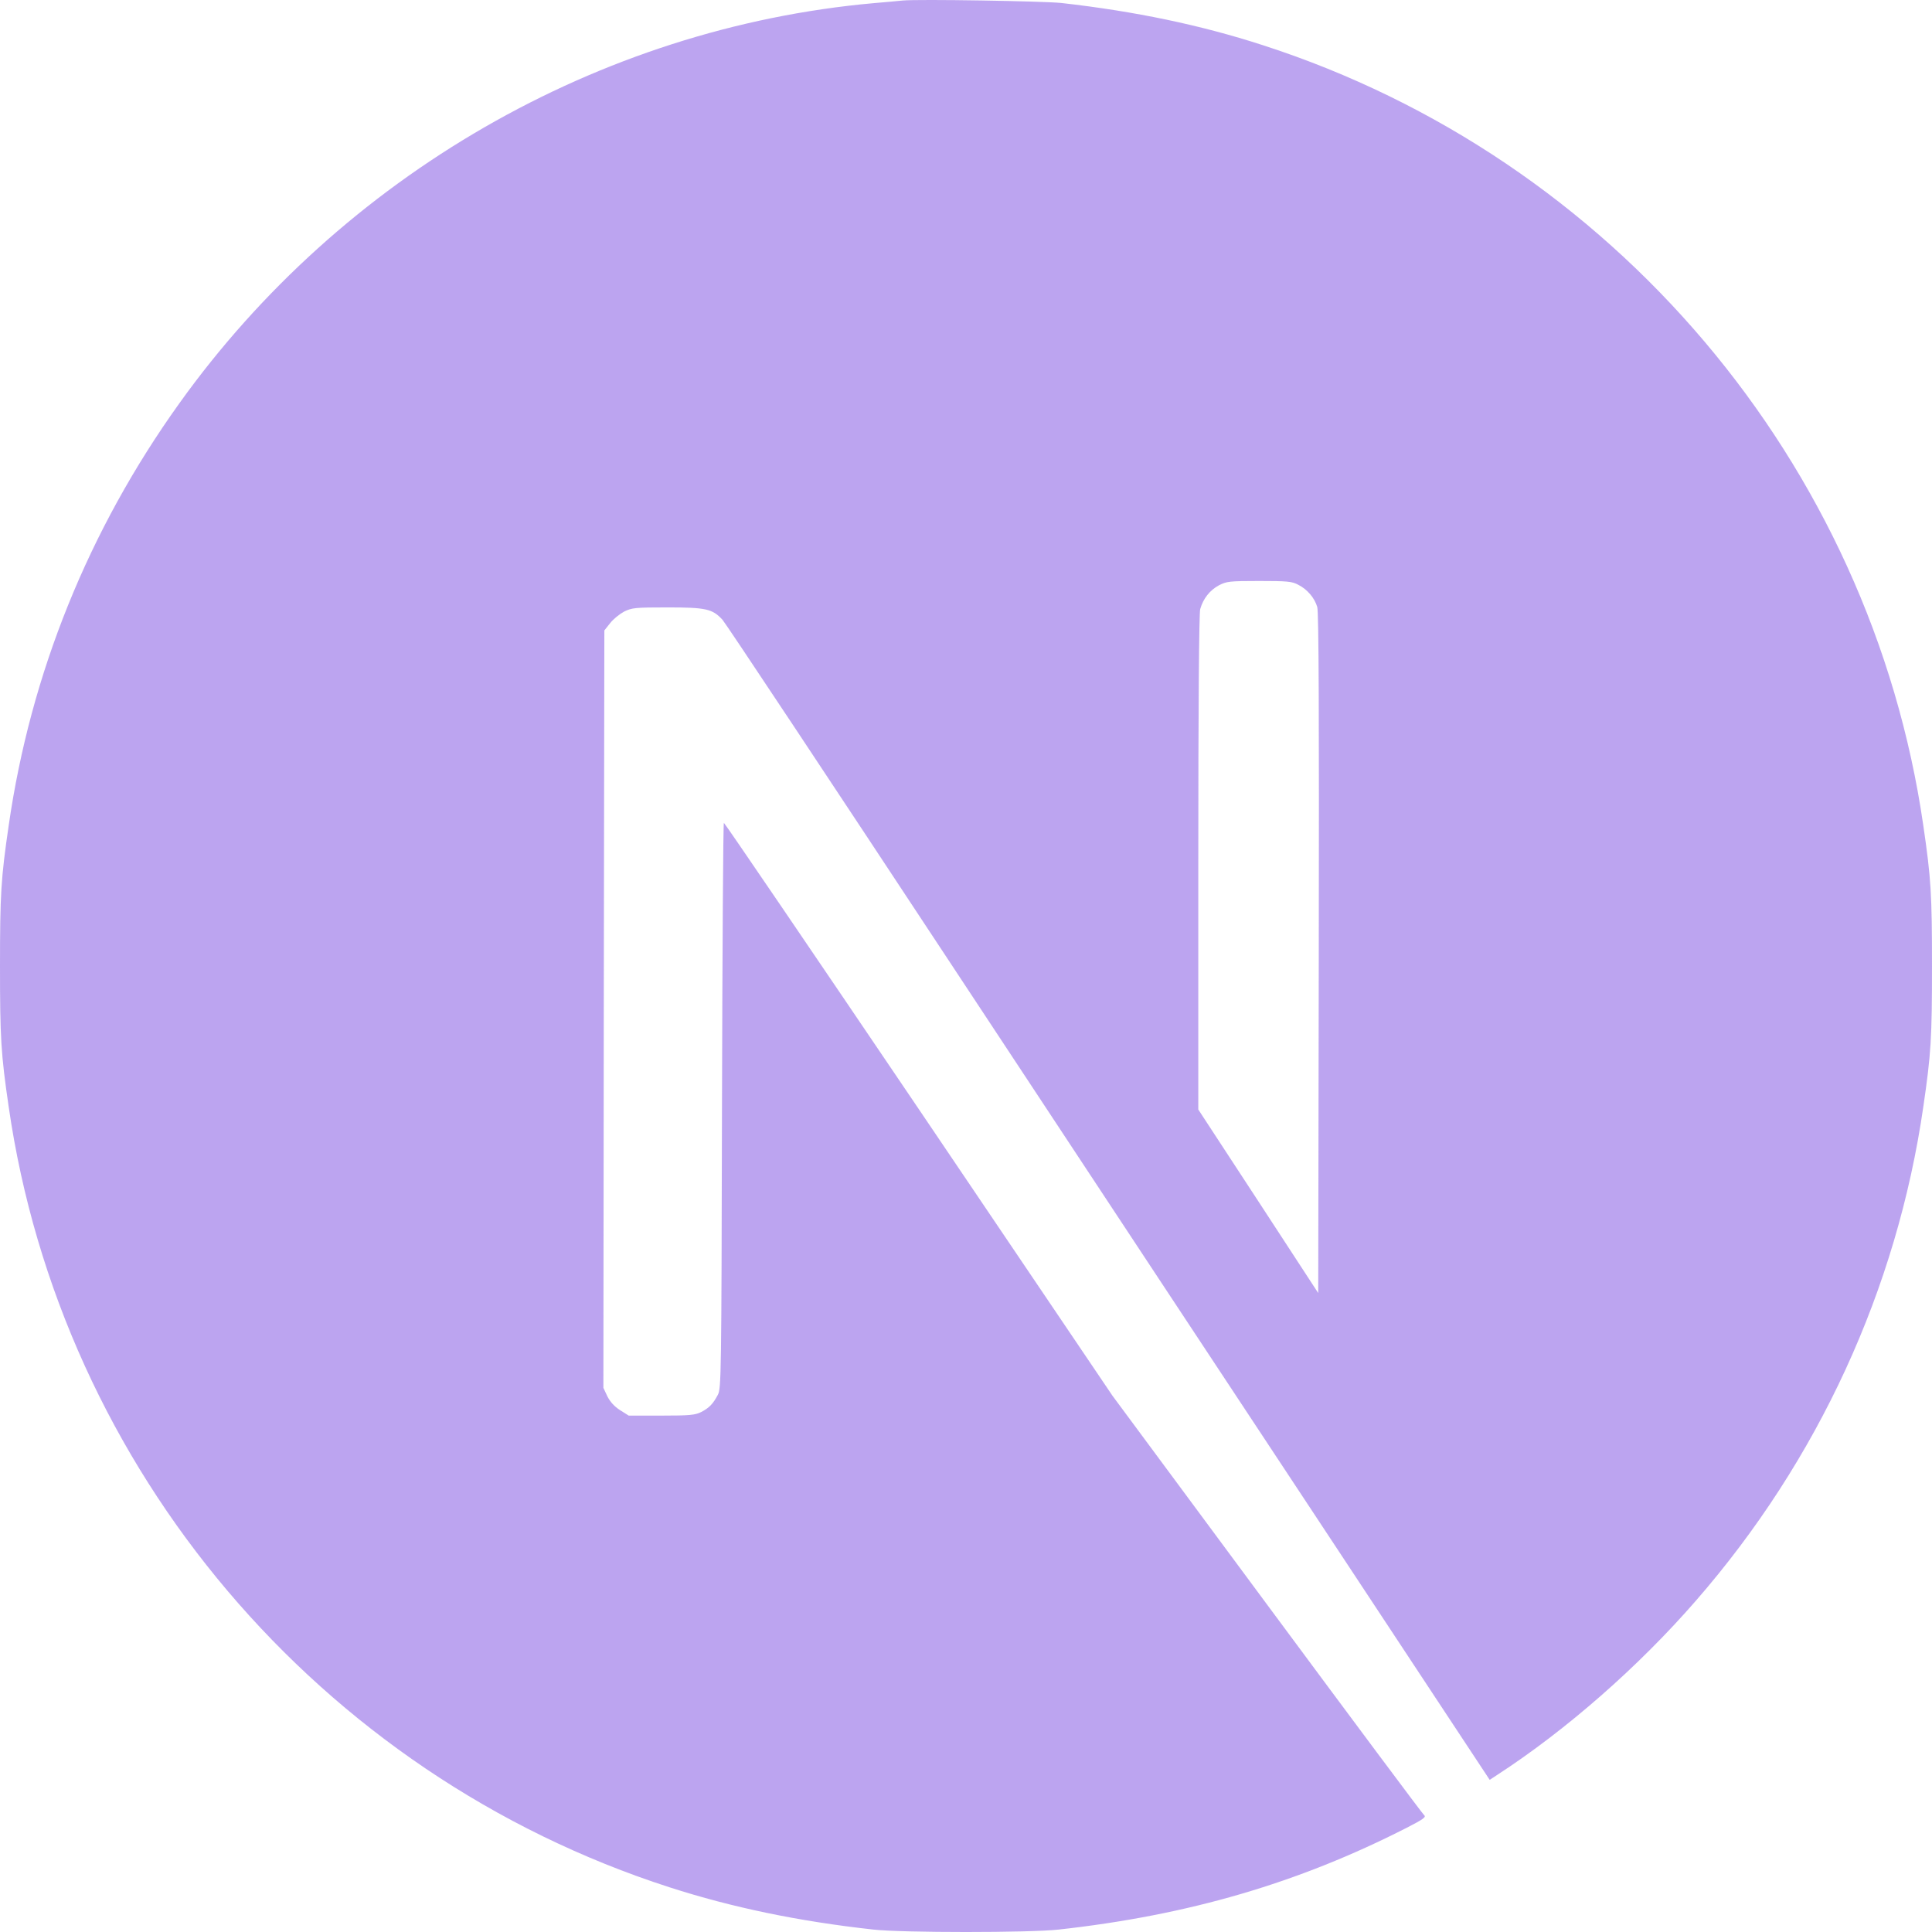
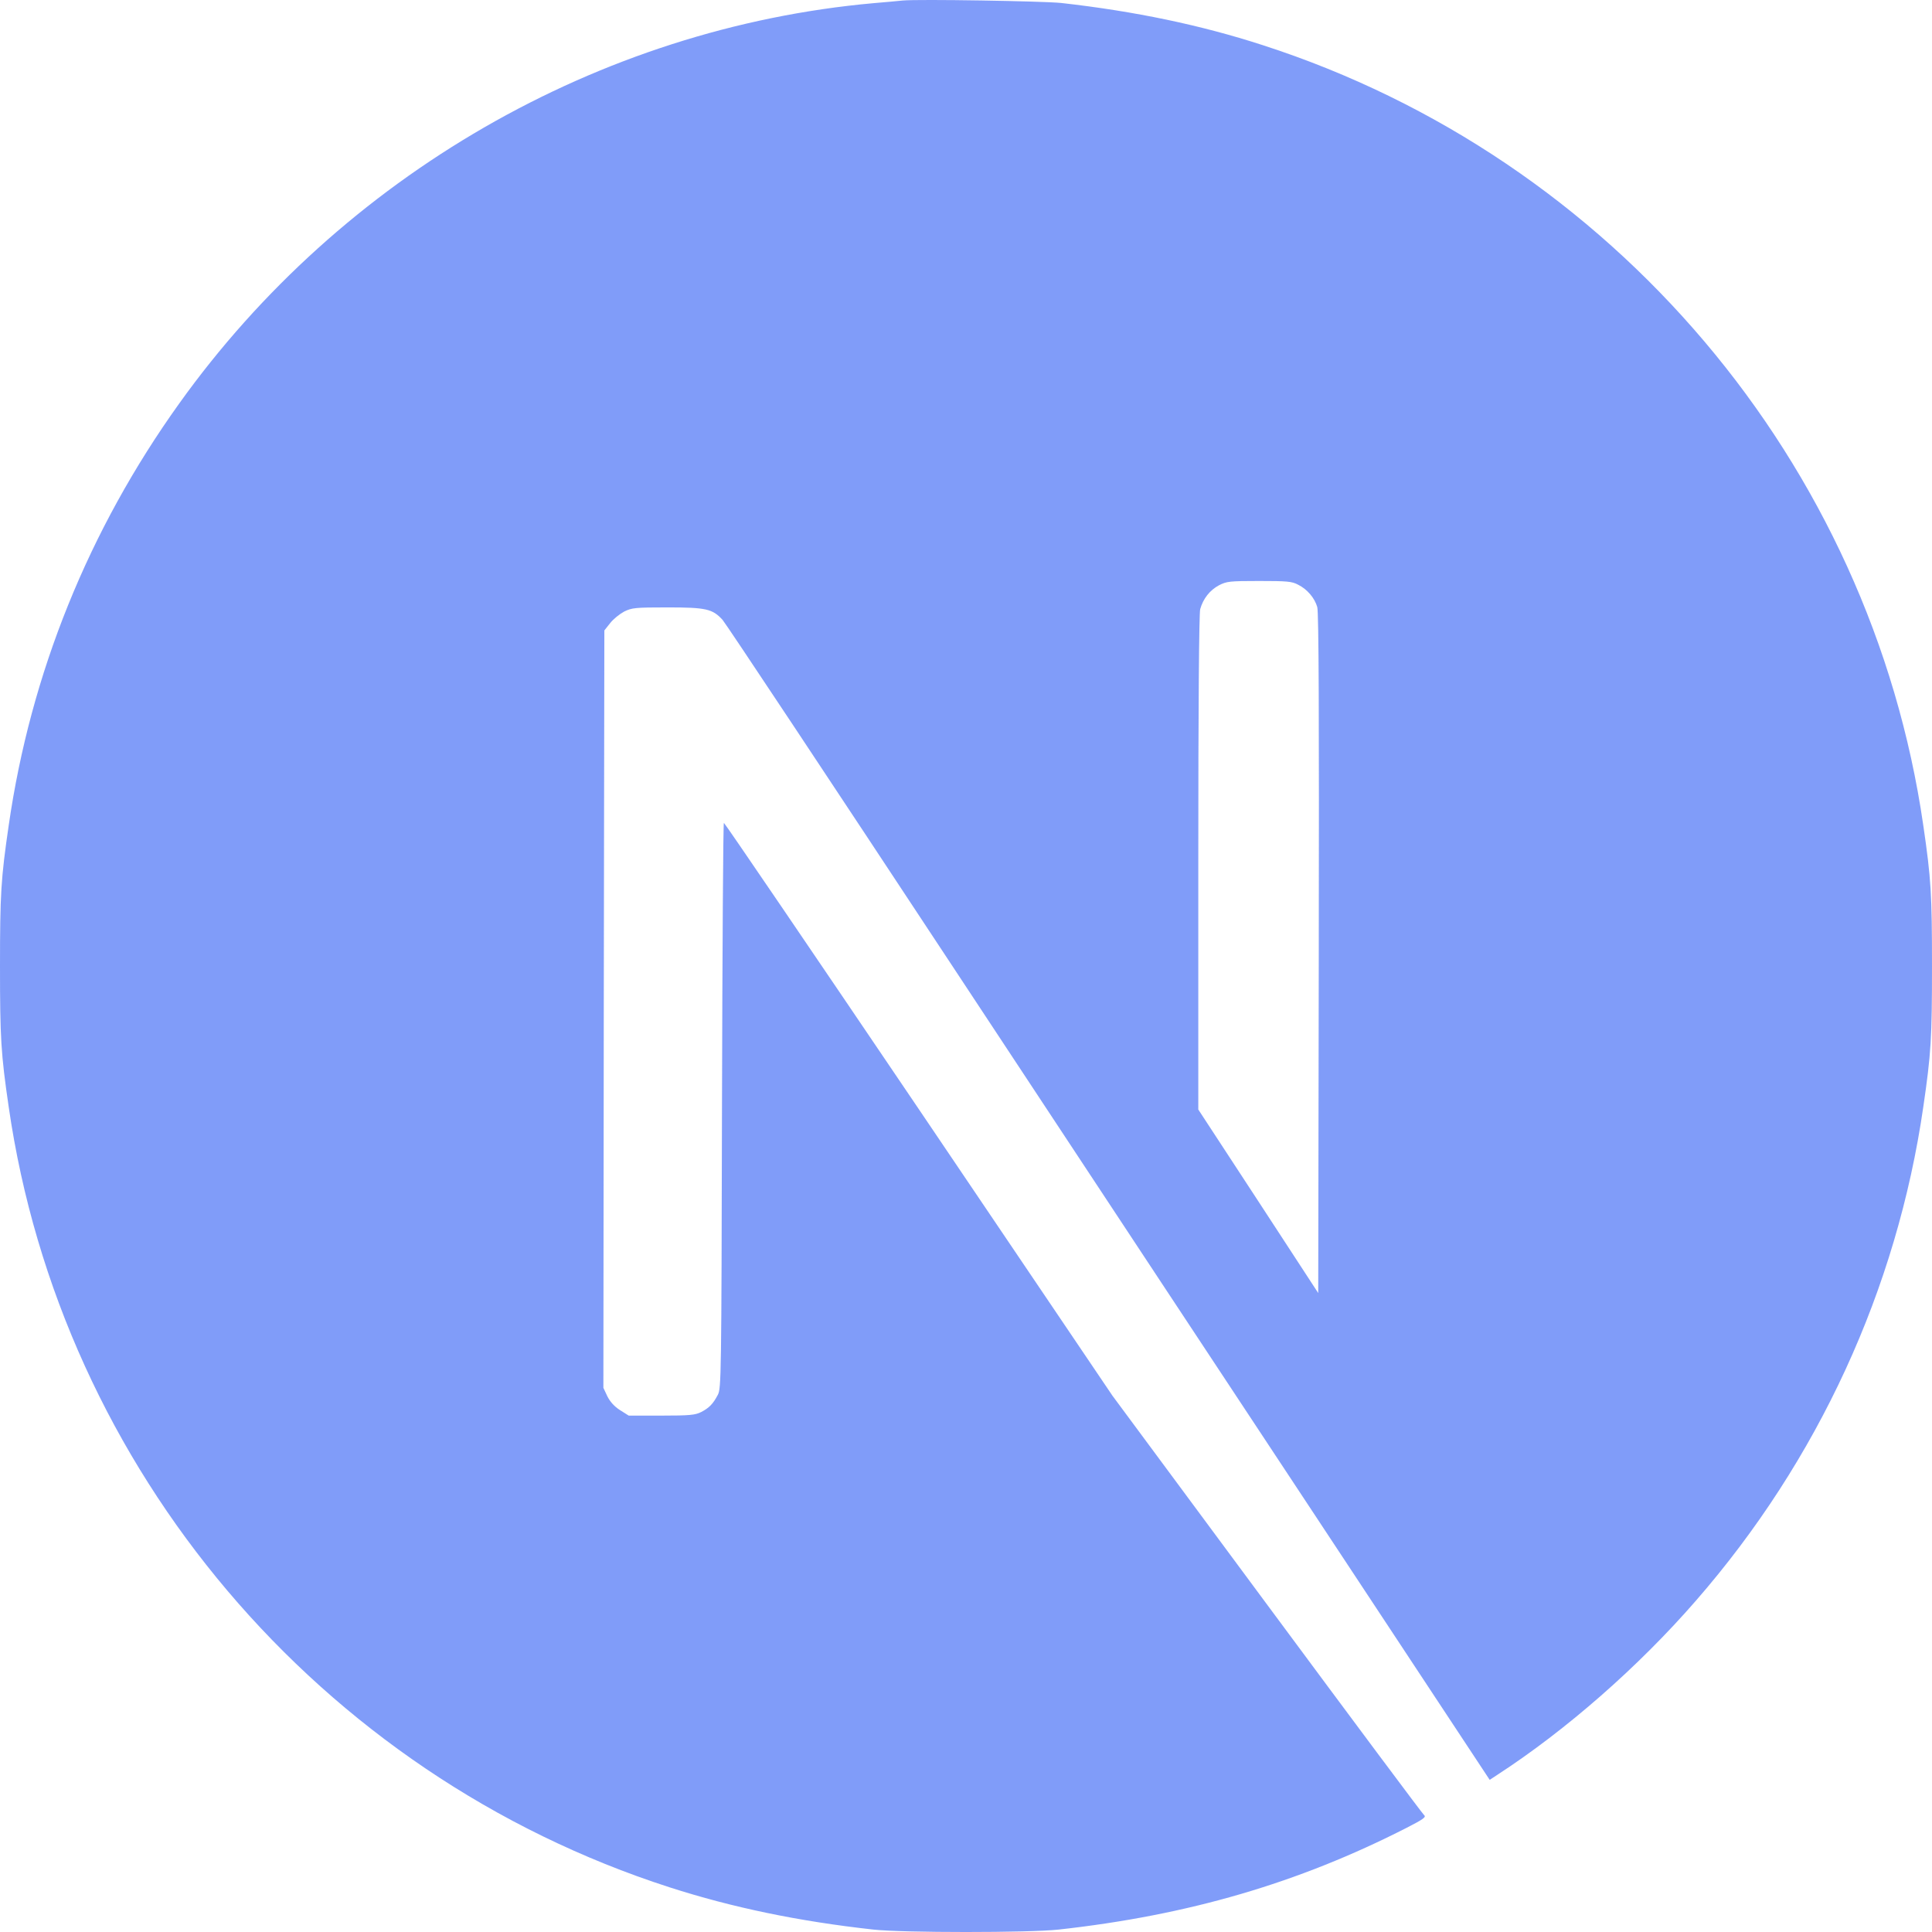
<svg xmlns="http://www.w3.org/2000/svg" width="64" height="64" viewBox="0 0 64 64" fill="none">
-   <path d="M29.904 0.017C29.767 0.03 29.329 0.074 28.934 0.105C19.844 0.924 11.33 5.828 5.937 13.366C2.934 17.557 1.013 22.311 0.288 27.346C0.031 29.104 0 29.623 0 32.006C0 34.389 0.031 34.909 0.288 36.666C2.027 48.683 10.579 58.779 22.178 62.519C24.255 63.188 26.445 63.645 28.934 63.92C29.904 64.027 34.096 64.027 35.066 63.92C39.363 63.445 43.005 62.382 46.596 60.549C47.146 60.267 47.252 60.192 47.177 60.13C47.127 60.092 44.781 56.946 41.966 53.143L36.849 46.231L30.436 36.741C26.907 31.525 24.005 27.259 23.98 27.259C23.955 27.252 23.93 31.468 23.917 36.616C23.898 45.63 23.892 45.993 23.779 46.206C23.617 46.512 23.492 46.637 23.229 46.775C23.029 46.875 22.854 46.894 21.909 46.894H20.827L20.539 46.712C20.351 46.593 20.213 46.437 20.12 46.256L19.988 45.974L20.001 33.432L20.02 20.884L20.213 20.641C20.314 20.509 20.526 20.34 20.676 20.259C20.933 20.134 21.033 20.121 22.115 20.121C23.392 20.121 23.604 20.171 23.936 20.534C24.03 20.634 27.502 25.864 31.656 32.163C35.81 38.462 41.49 47.062 44.281 51.285L49.348 58.96L49.605 58.791C51.876 57.315 54.278 55.213 56.18 53.024C60.228 48.376 62.836 42.709 63.712 36.666C63.969 34.909 64 34.389 64 32.006C64 29.623 63.969 29.104 63.712 27.346C61.973 15.33 53.421 5.234 41.822 1.493C39.776 0.83 37.599 0.374 35.159 0.099C34.559 0.036 30.424 -0.033 29.904 0.017ZM43.005 19.371C43.305 19.521 43.549 19.809 43.636 20.109C43.686 20.271 43.699 23.749 43.686 31.587L43.668 42.834L41.684 39.794L39.695 36.754V28.578C39.695 23.293 39.72 20.322 39.758 20.178C39.858 19.827 40.077 19.552 40.377 19.39C40.633 19.258 40.727 19.246 41.709 19.246C42.635 19.246 42.798 19.258 43.005 19.371Z" fill="#7B4AE2" fill-opacity="0.5" />
+   <path d="M29.904 0.017C29.767 0.03 29.329 0.074 28.934 0.105C19.844 0.924 11.33 5.828 5.937 13.366C2.934 17.557 1.013 22.311 0.288 27.346C0.031 29.104 0 29.623 0 32.006C0 34.389 0.031 34.909 0.288 36.666C2.027 48.683 10.579 58.779 22.178 62.519C24.255 63.188 26.445 63.645 28.934 63.92C29.904 64.027 34.096 64.027 35.066 63.92C39.363 63.445 43.005 62.382 46.596 60.549C47.146 60.267 47.252 60.192 47.177 60.13C47.127 60.092 44.781 56.946 41.966 53.143L36.849 46.231L30.436 36.741C26.907 31.525 24.005 27.259 23.98 27.259C23.955 27.252 23.93 31.468 23.917 36.616C23.898 45.63 23.892 45.993 23.779 46.206C23.617 46.512 23.492 46.637 23.229 46.775C23.029 46.875 22.854 46.894 21.909 46.894H20.827L20.539 46.712C20.351 46.593 20.213 46.437 20.12 46.256L19.988 45.974L20.001 33.432L20.02 20.884L20.213 20.641C20.314 20.509 20.526 20.34 20.676 20.259C20.933 20.134 21.033 20.121 22.115 20.121C23.392 20.121 23.604 20.171 23.936 20.534C24.03 20.634 27.502 25.864 31.656 32.163C35.81 38.462 41.49 47.062 44.281 51.285L49.348 58.96L49.605 58.791C51.876 57.315 54.278 55.213 56.18 53.024C60.228 48.376 62.836 42.709 63.712 36.666C63.969 34.909 64 34.389 64 32.006C64 29.623 63.969 29.104 63.712 27.346C61.973 15.33 53.421 5.234 41.822 1.493C39.776 0.83 37.599 0.374 35.159 0.099C34.559 0.036 30.424 -0.033 29.904 0.017ZM43.005 19.371C43.305 19.521 43.549 19.809 43.636 20.109C43.686 20.271 43.699 23.749 43.686 31.587L43.668 42.834L41.684 39.794L39.695 36.754V28.578C39.695 23.293 39.72 20.322 39.758 20.178C39.858 19.827 40.077 19.552 40.377 19.39C40.633 19.258 40.727 19.246 41.709 19.246C42.635 19.246 42.798 19.258 43.005 19.371Z" fill="#033AF4" fill-opacity="0.5" />
</svg>
